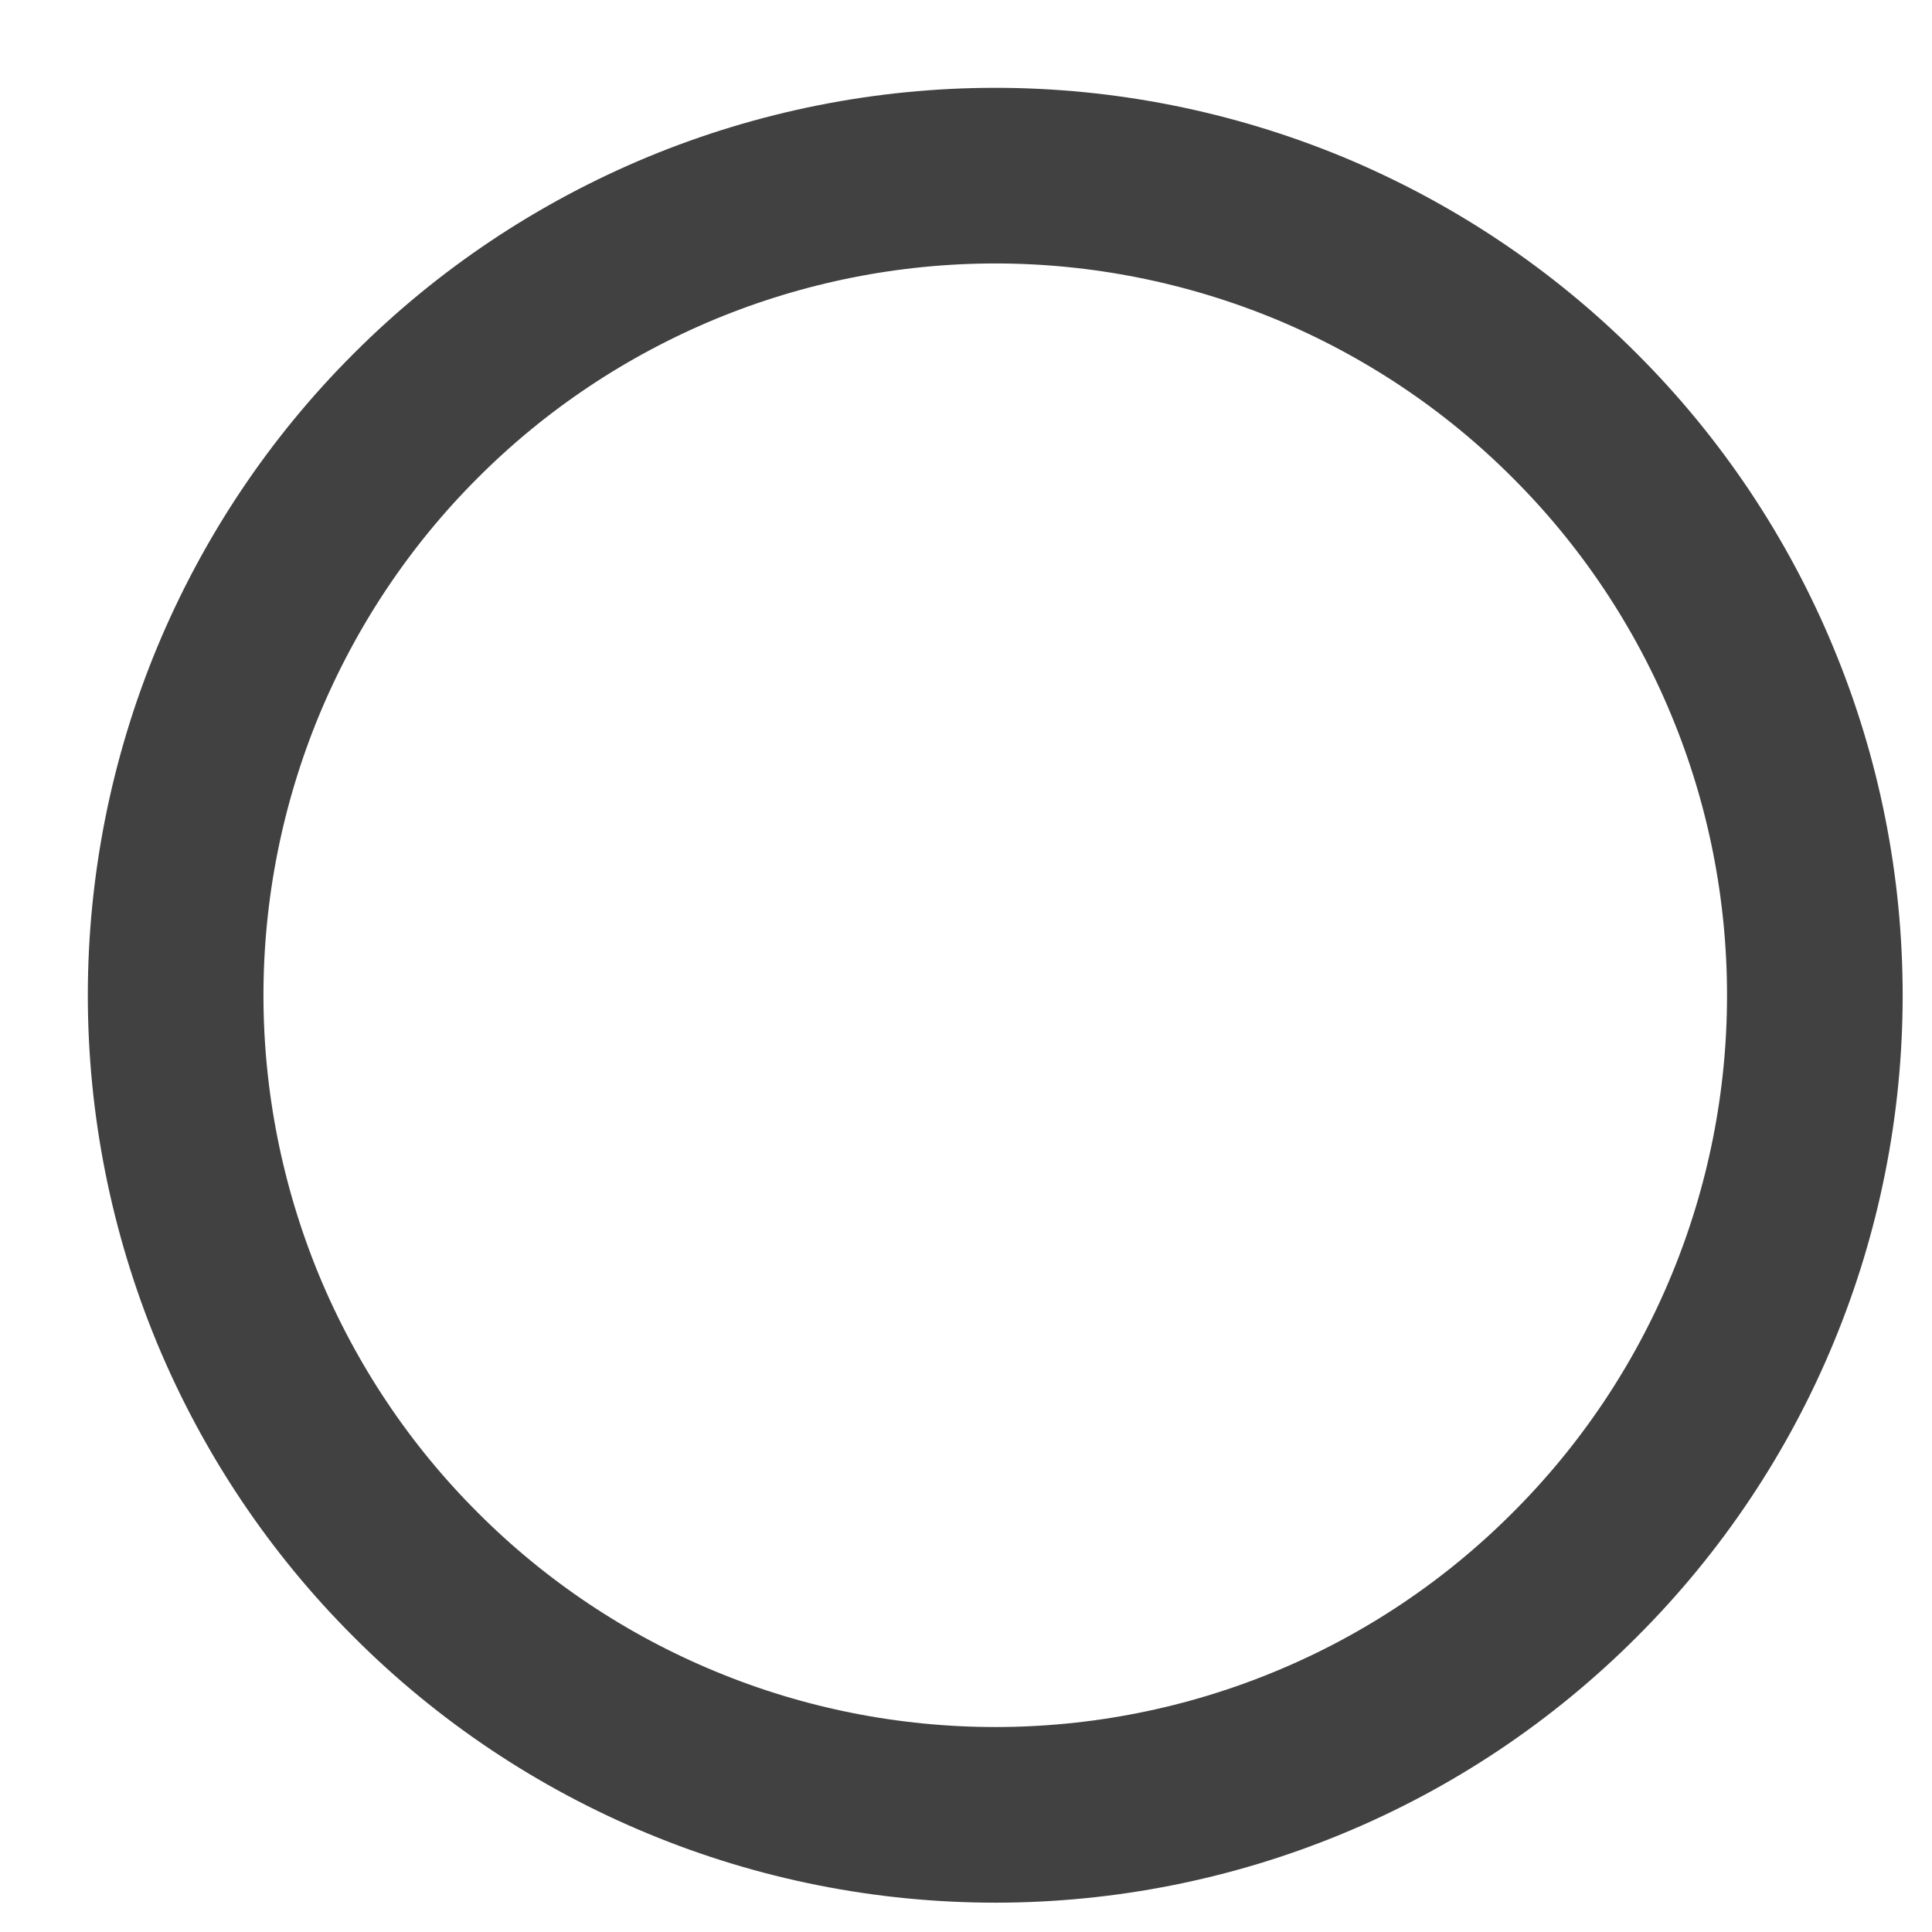
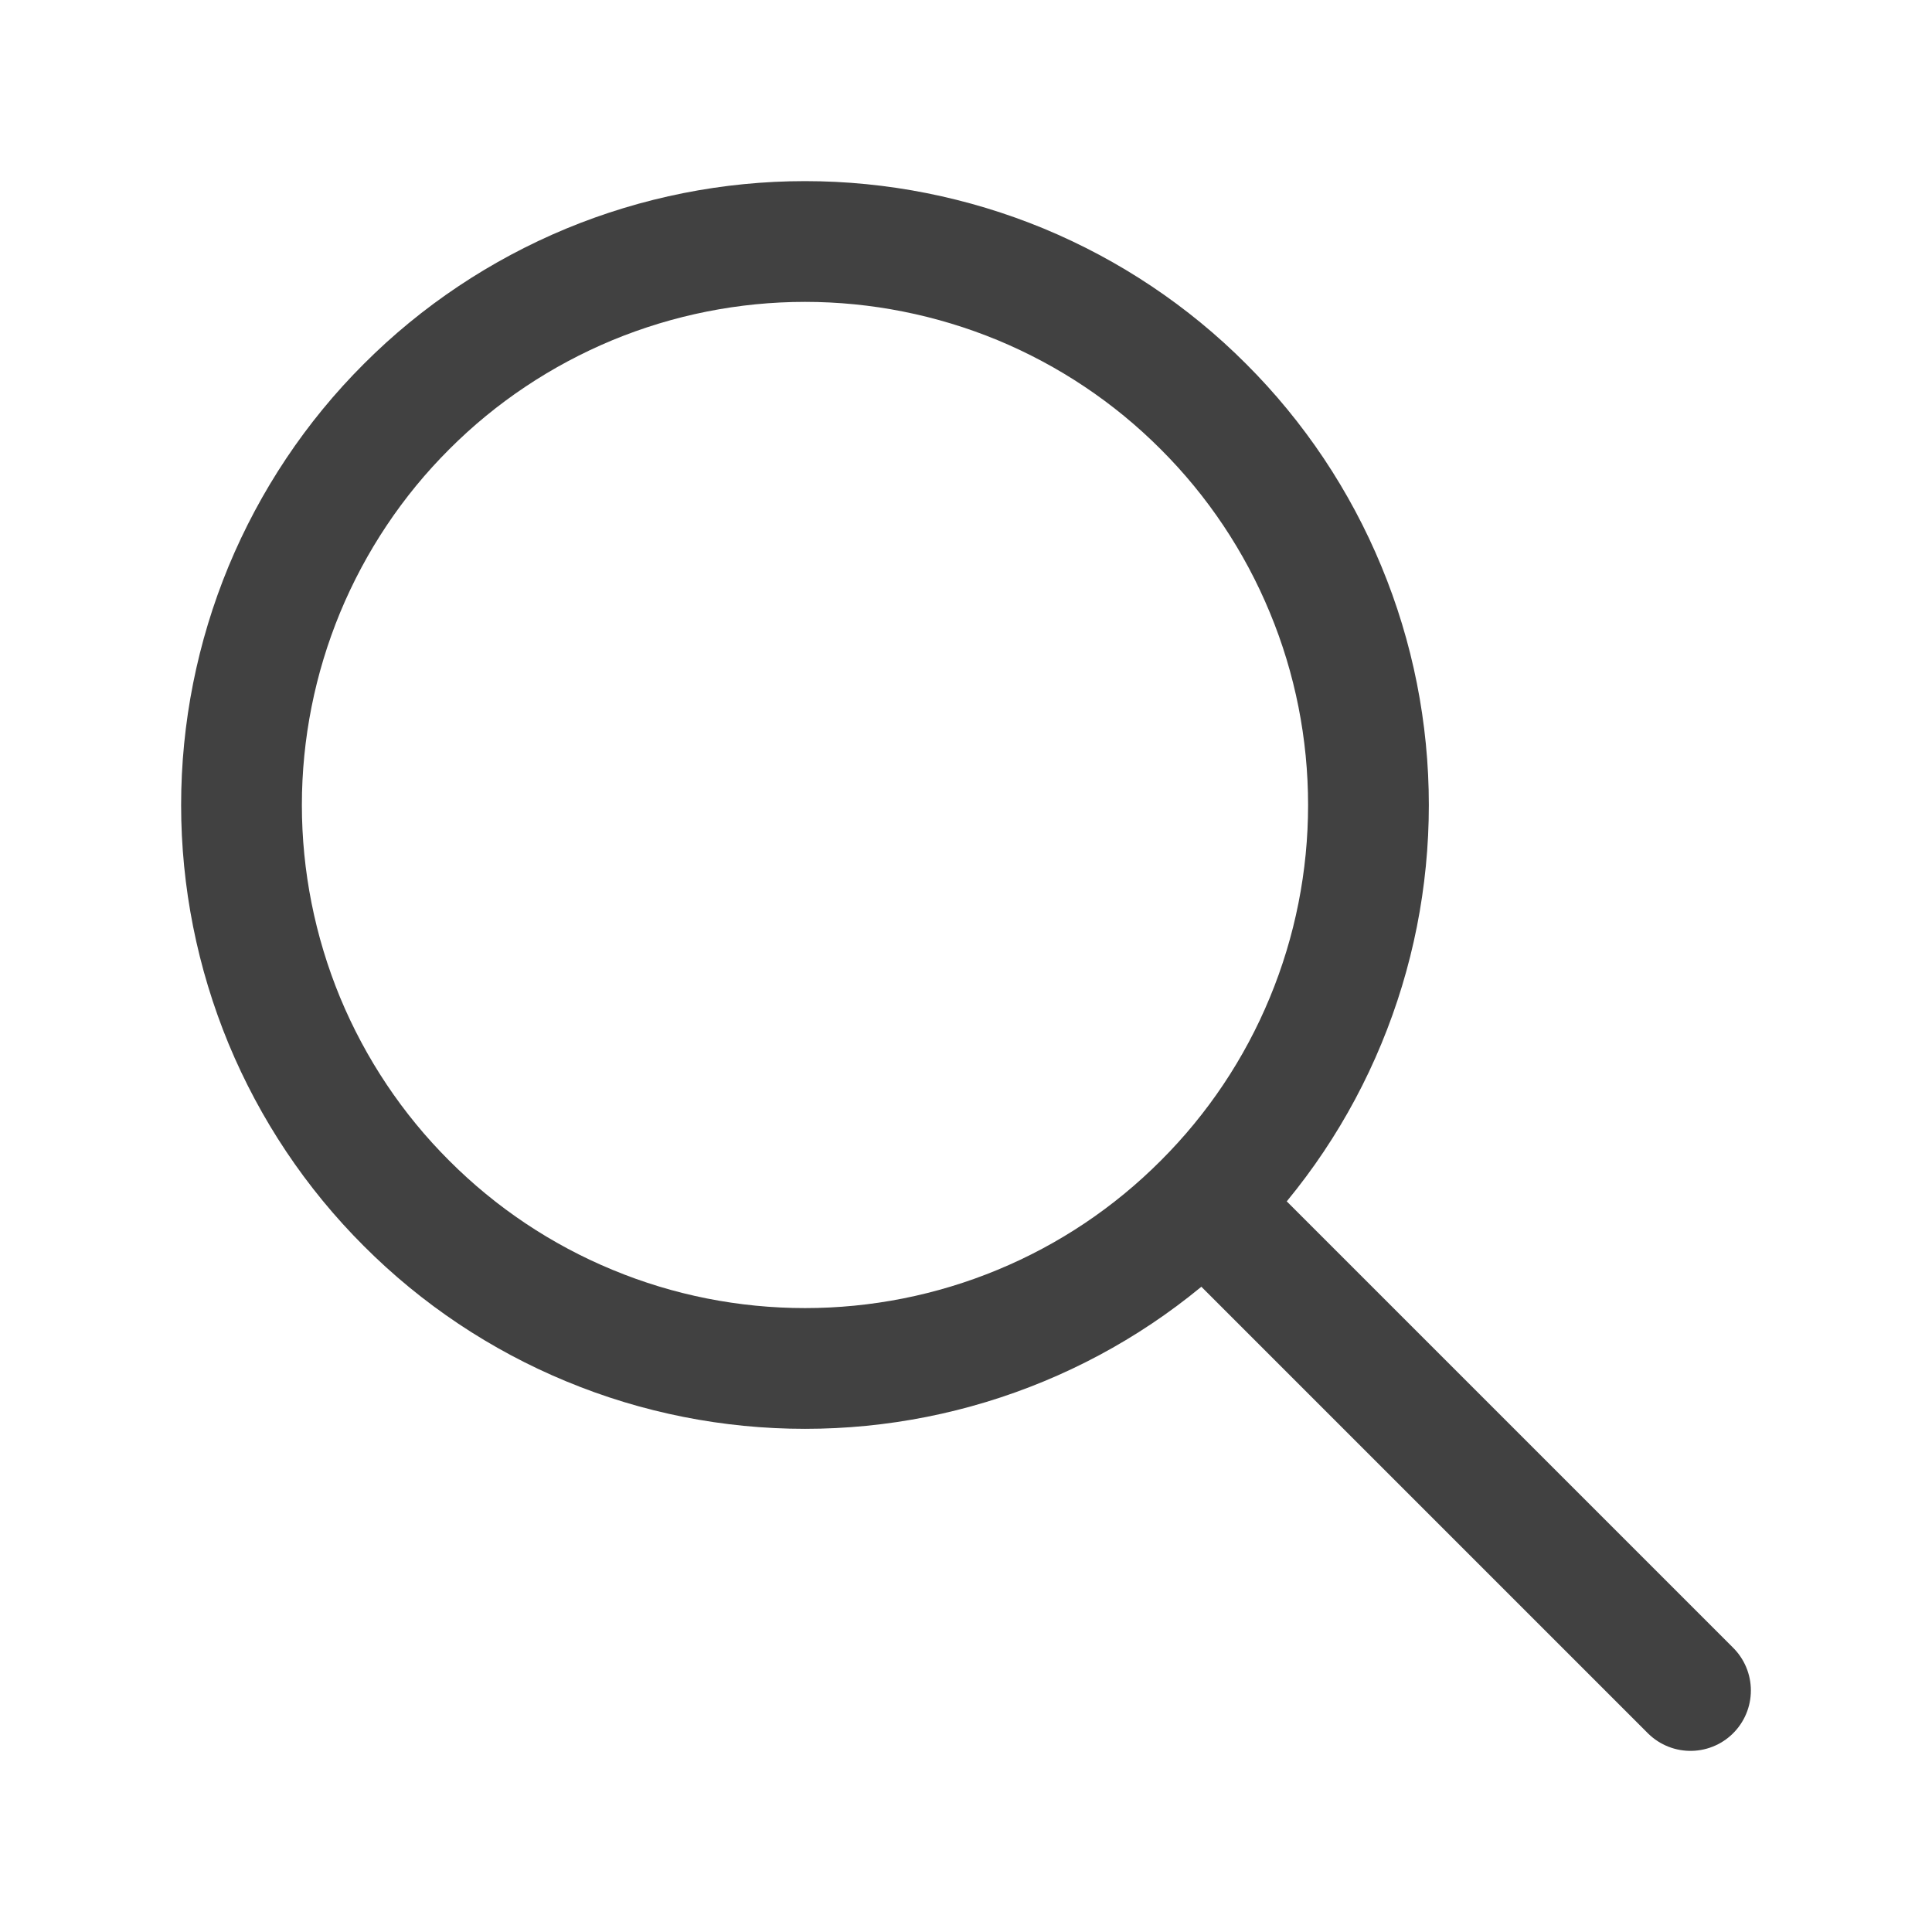
- <svg xmlns="http://www.w3.org/2000/svg" width="11" height="11" viewBox="0 0 11 11" fill="none">
-   <path d="M1 5.667C1 6.279 1.121 6.886 1.355 7.453C1.59 8.019 1.933 8.533 2.367 8.966C2.8 9.4 3.315 9.744 3.881 9.978C4.447 10.213 5.054 10.333 5.667 10.333C6.279 10.333 6.886 10.213 7.453 9.978C8.019 9.744 8.533 9.4 8.966 8.966C9.4 8.533 9.744 8.019 9.978 7.453C10.213 6.886 10.333 6.279 10.333 5.667C10.333 5.054 10.213 4.447 9.978 3.881C9.744 3.315 9.4 2.8 8.966 2.367C8.533 1.933 8.019 1.59 7.453 1.355C6.886 1.121 6.279 1 5.667 1C5.054 1 4.447 1.121 3.881 1.355C3.315 1.59 2.8 1.933 2.367 2.367C1.933 2.8 1.59 3.315 1.355 3.881C1.121 4.447 1 5.054 1 5.667Z" stroke="#414141" stroke-linecap="round" stroke-linejoin="round" />
+ <svg xmlns="http://www.w3.org/2000/svg" width="16" height="16" viewBox="0 0 16 16" fill="none">
+   <path d="M2 6.667C2 7.279 2.121 7.886 2.355 8.453C2.59 9.019 2.933 9.533 3.367 9.966C3.8 10.4 4.315 10.744 4.881 10.978C5.447 11.213 6.054 11.333 6.667 11.333C7.279 11.333 7.886 11.213 8.453 10.978C9.019 10.744 9.533 10.4 9.966 9.966C10.4 9.533 10.744 9.019 10.978 8.453C11.213 7.886 11.333 7.279 11.333 6.667C11.333 6.054 11.213 5.447 10.978 4.881C10.744 4.315 10.4 3.8 9.966 3.367C9.533 2.933 9.019 2.59 8.453 2.355C7.886 2.121 7.279 2 6.667 2C6.054 2 5.447 2.121 4.881 2.355C4.315 2.59 3.8 2.933 3.367 3.367C2.933 3.8 2.59 4.315 2.355 4.881C2.121 5.447 2 6.054 2 6.667Z" stroke="#414141" stroke-linecap="round" stroke-linejoin="round" />
+   <path d="M14 14L10 10" stroke="#414141" stroke-linecap="round" stroke-linejoin="round" />
</svg>
